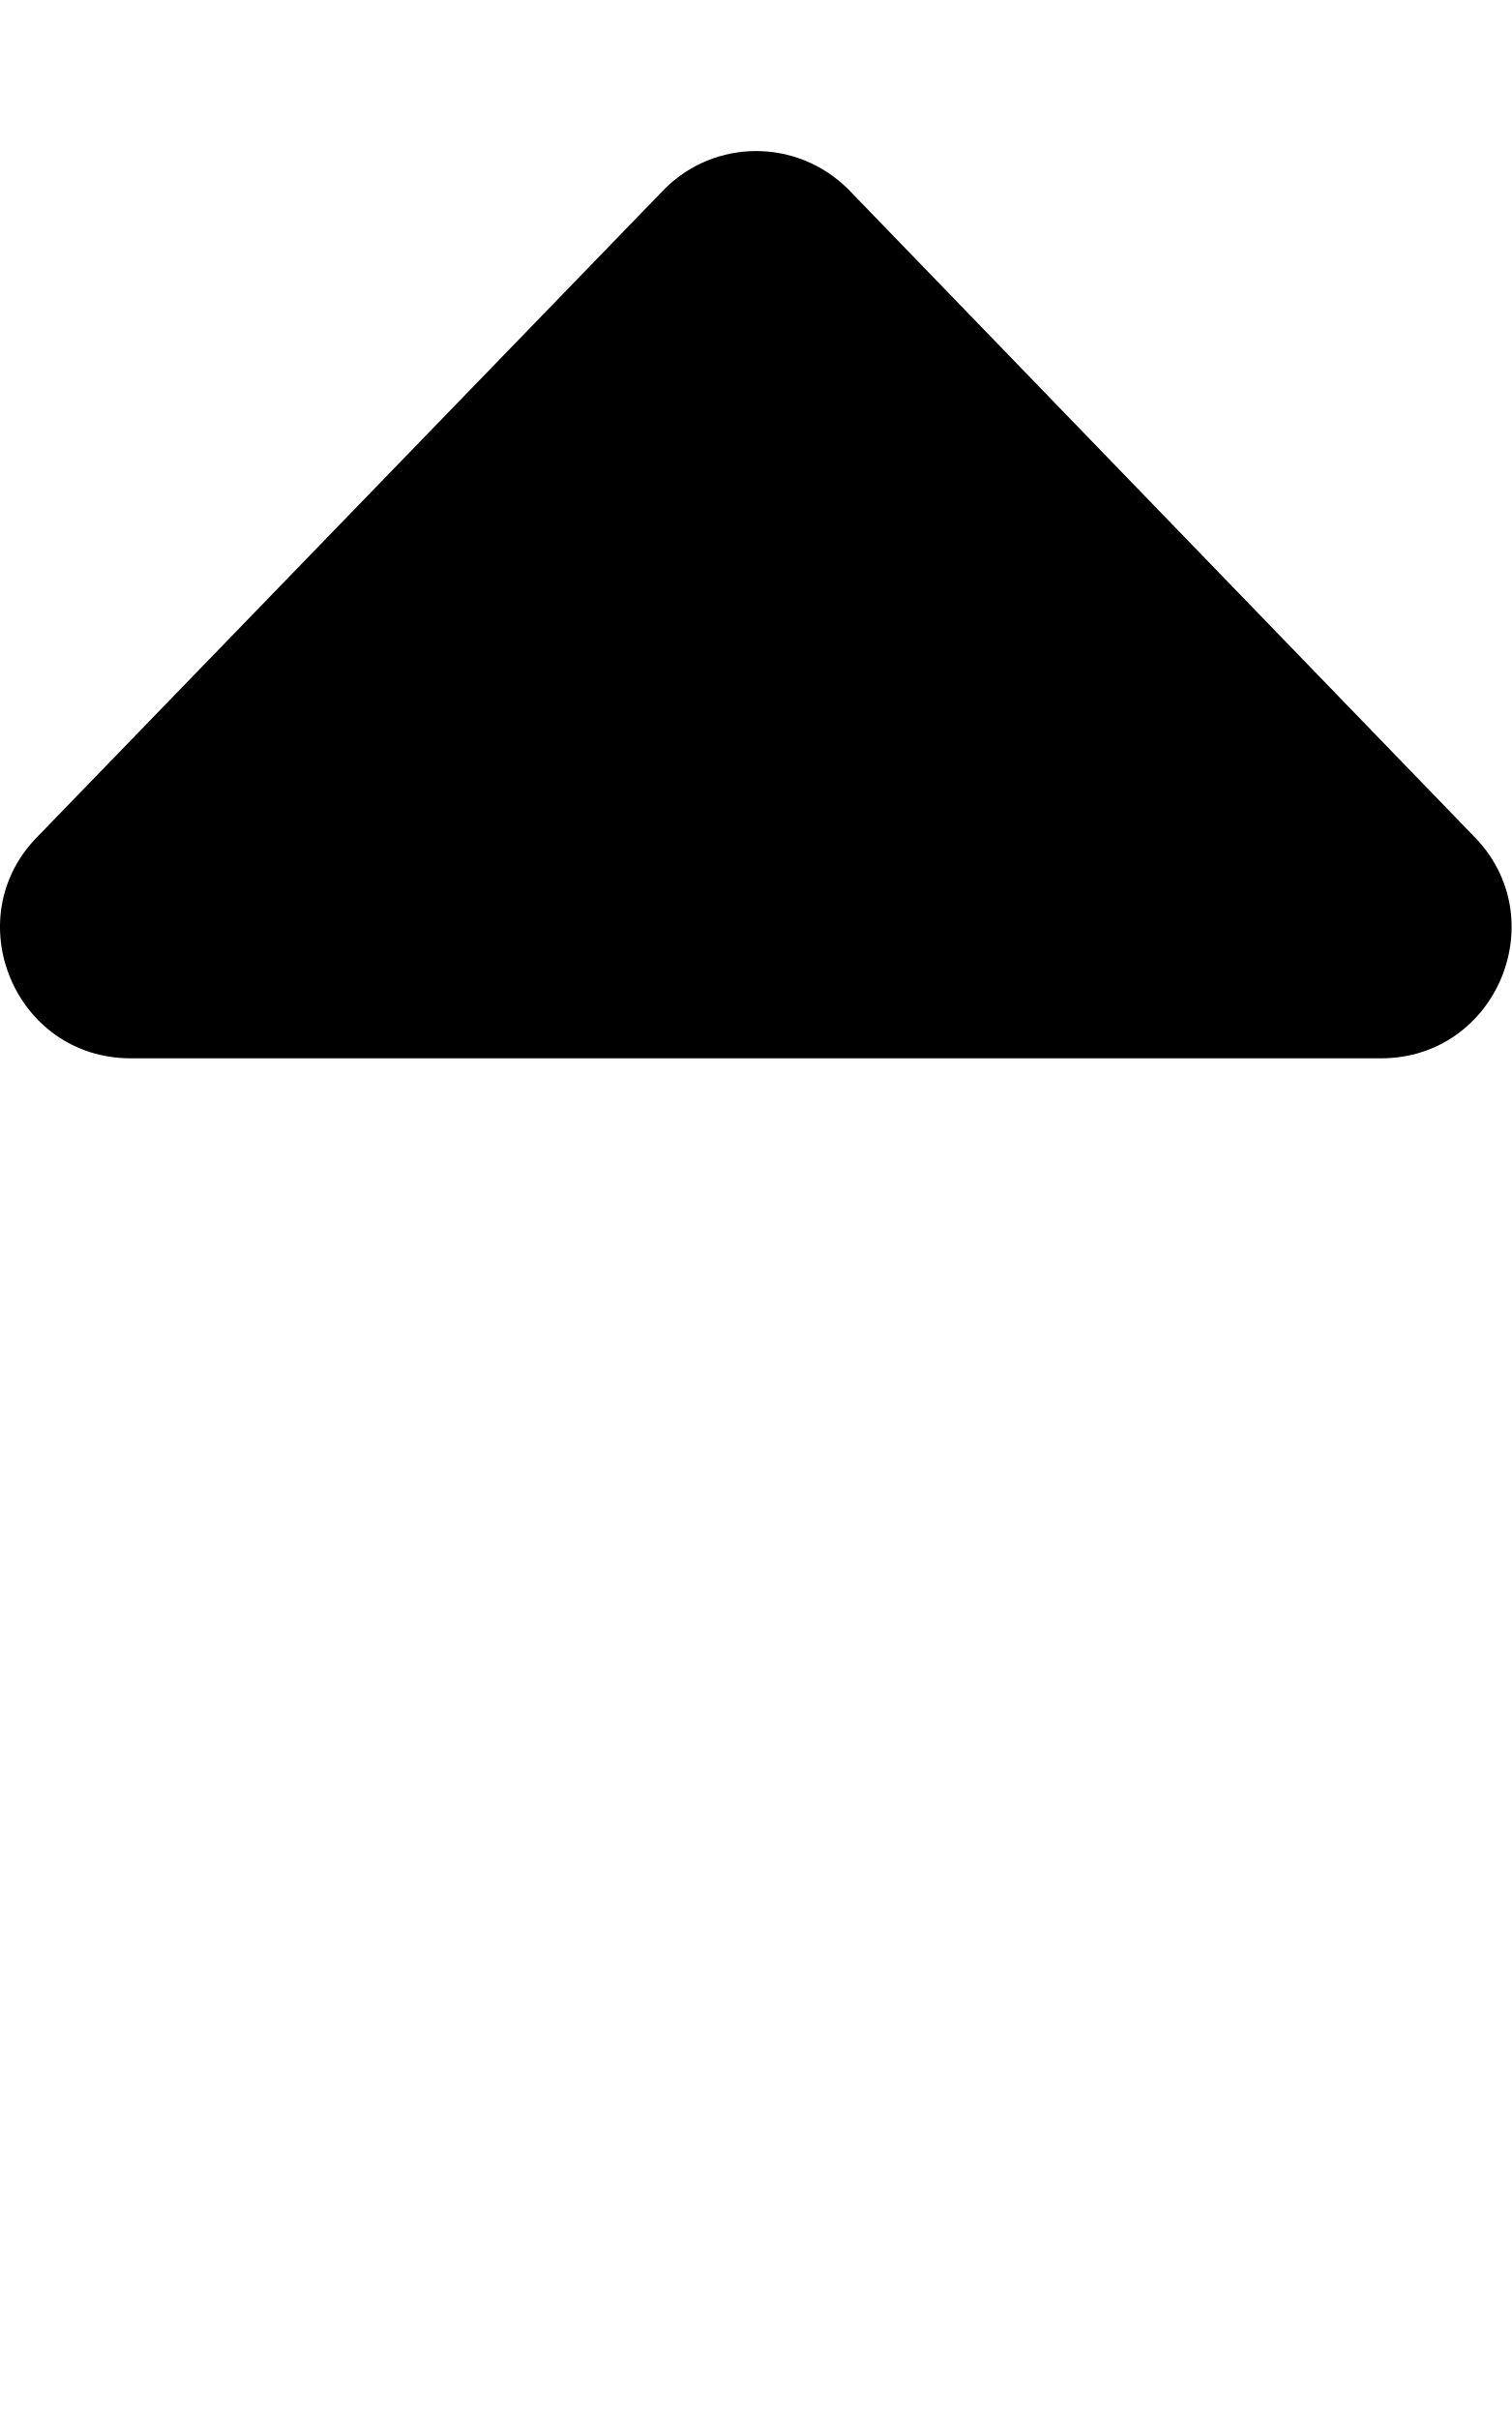
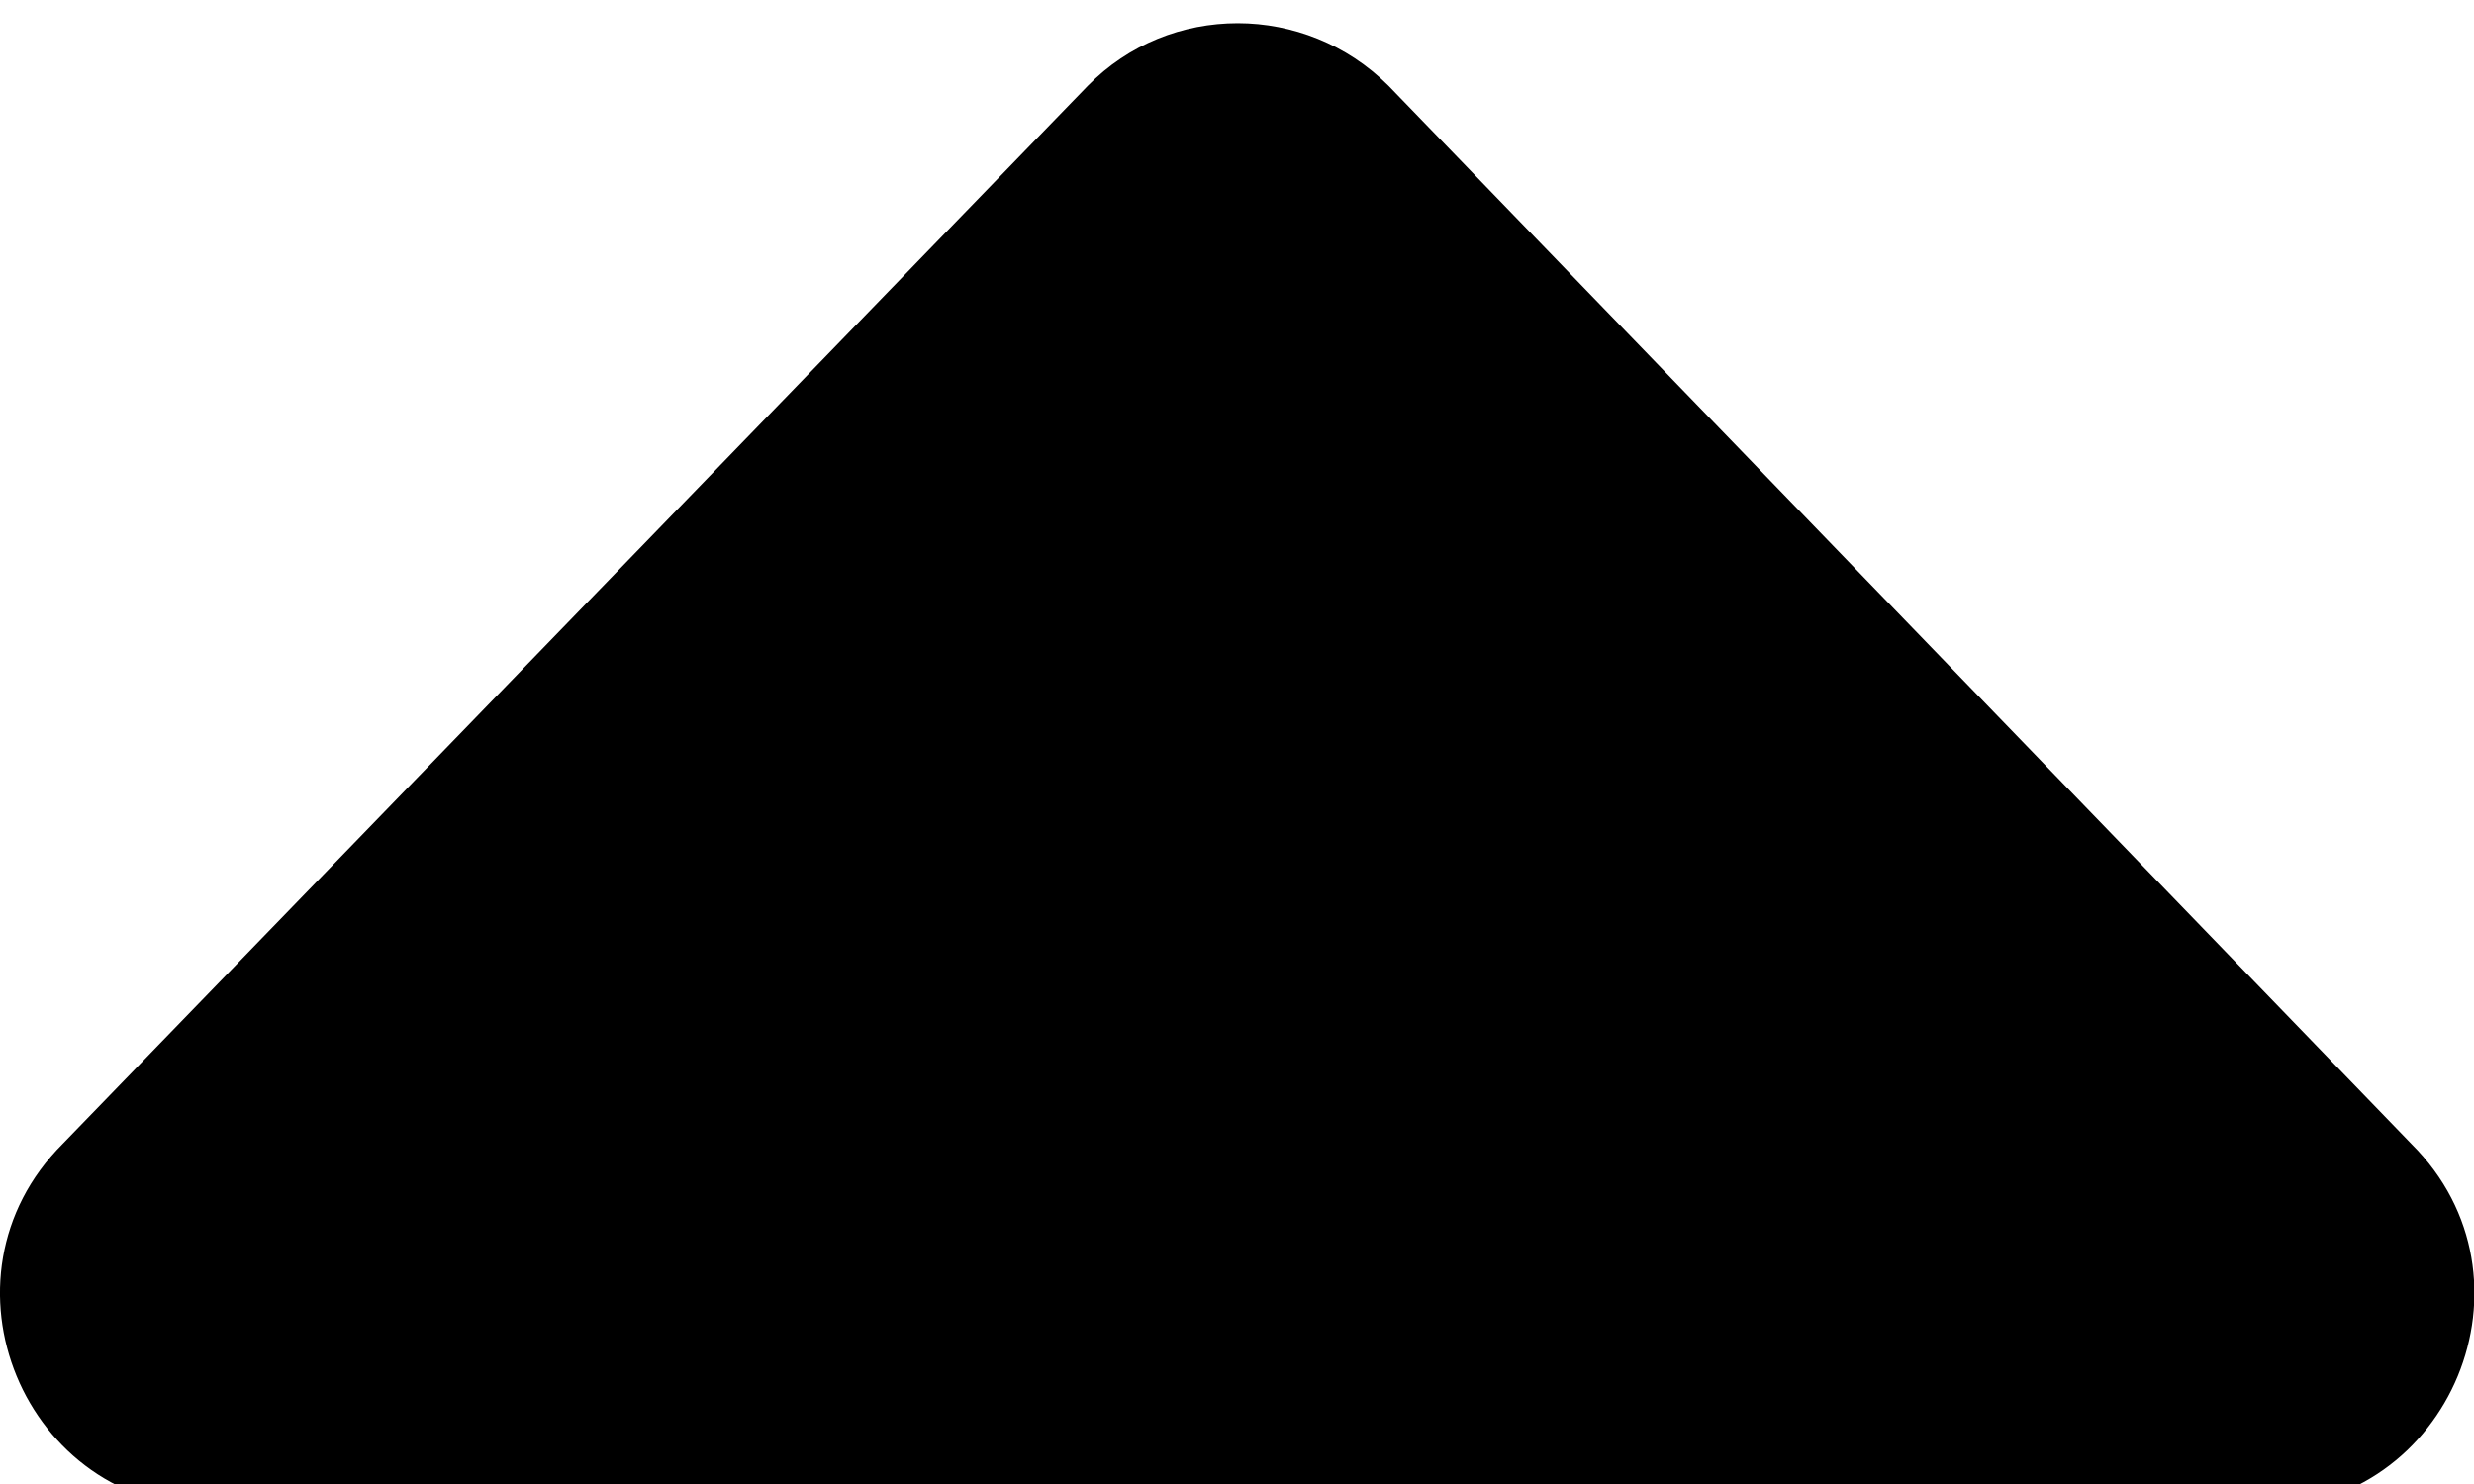
- <svg xmlns="http://www.w3.org/2000/svg" viewBox="0 0 320 512">
-   <path d="M27.66 224h264.7c24.6 0 36.89-29.78 19.54-47.12l-132.3-136.8c-5.406-5.406-12.47-8.107-19.53-8.107c-7.055 0-14.09 2.701-19.45 8.107L8.119 176.9C-9.229 194.2 3.055 224 27.66 224z" />
+ <svg xmlns="http://www.w3.org/2000/svg" version="1.0" id="Layer_1" x="0px" y="0px" viewBox="0 0 320 192" style="enable-background:new 0 0 320 192;" xml:space="preserve">
+   <path d="M27.7,195.1h264.7c24.6,0,36.9-29.8,19.5-47.1L179.6,11.1C174.2,5.7,167.1,3,160.1,3c-7.1,0-14.1,2.7-19.4,8.1L8.1,148  C-9.2,165.3,3,195.1,27.7,195.1z" />
</svg>
